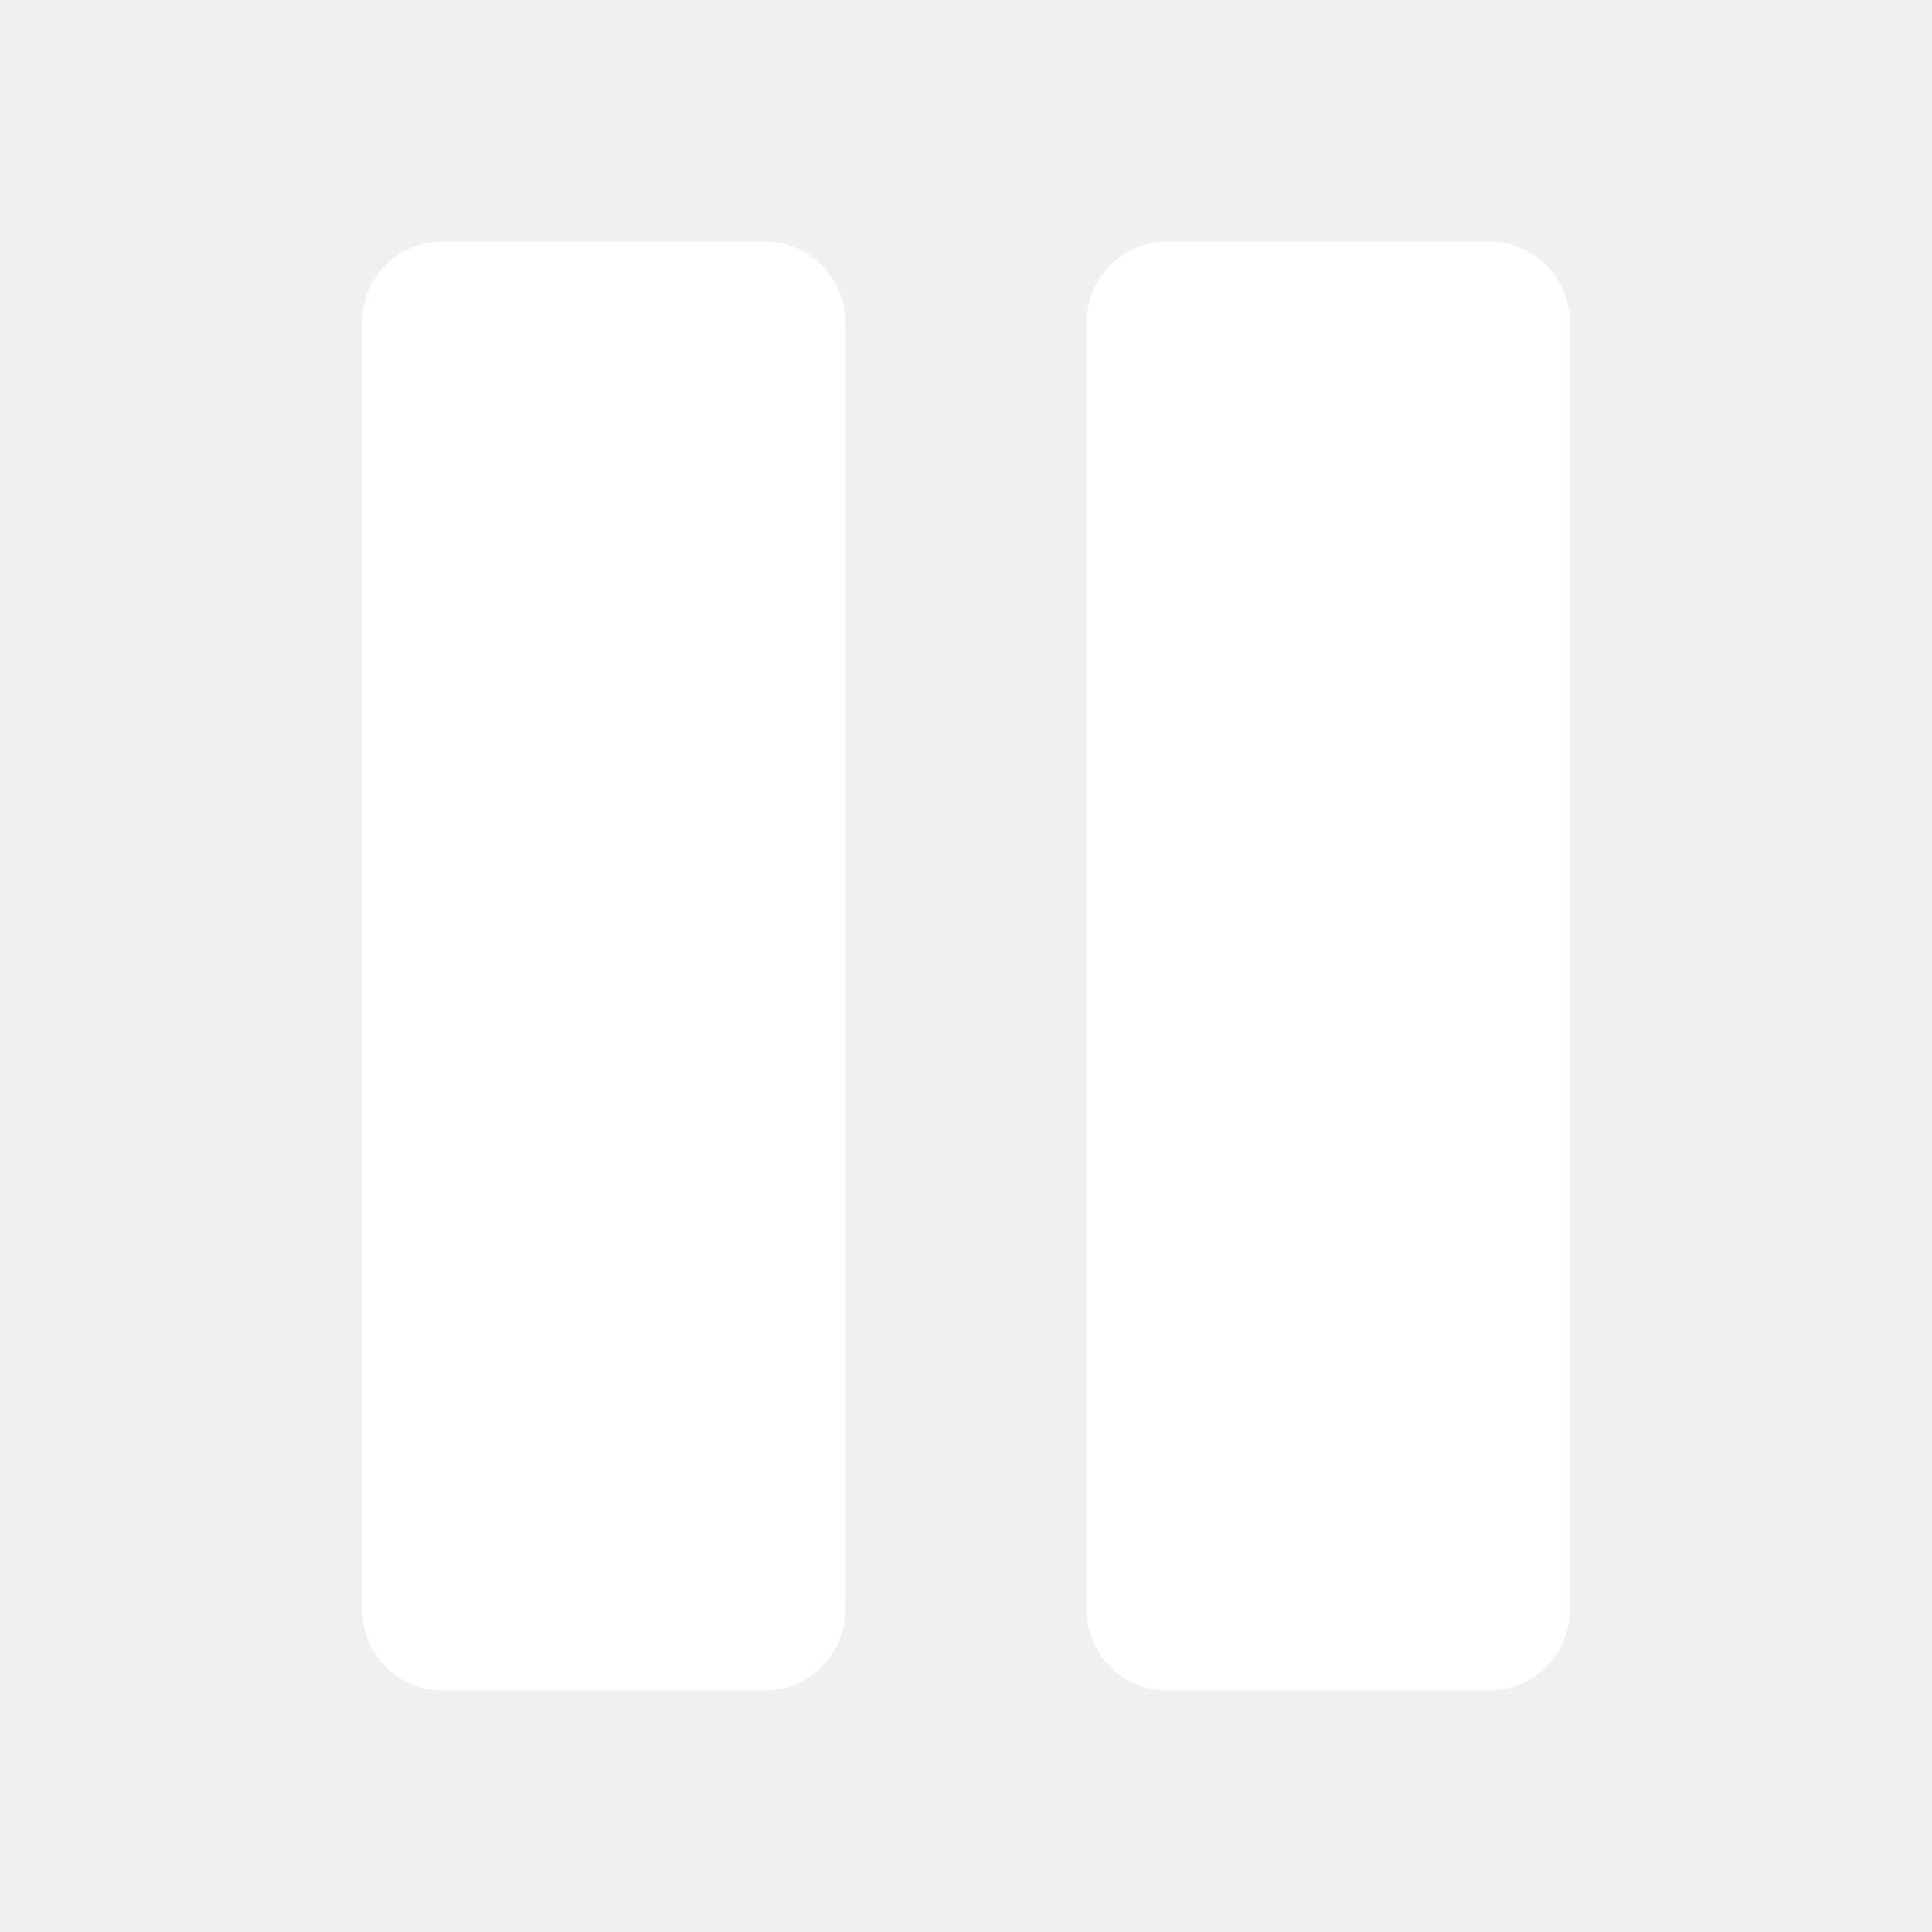
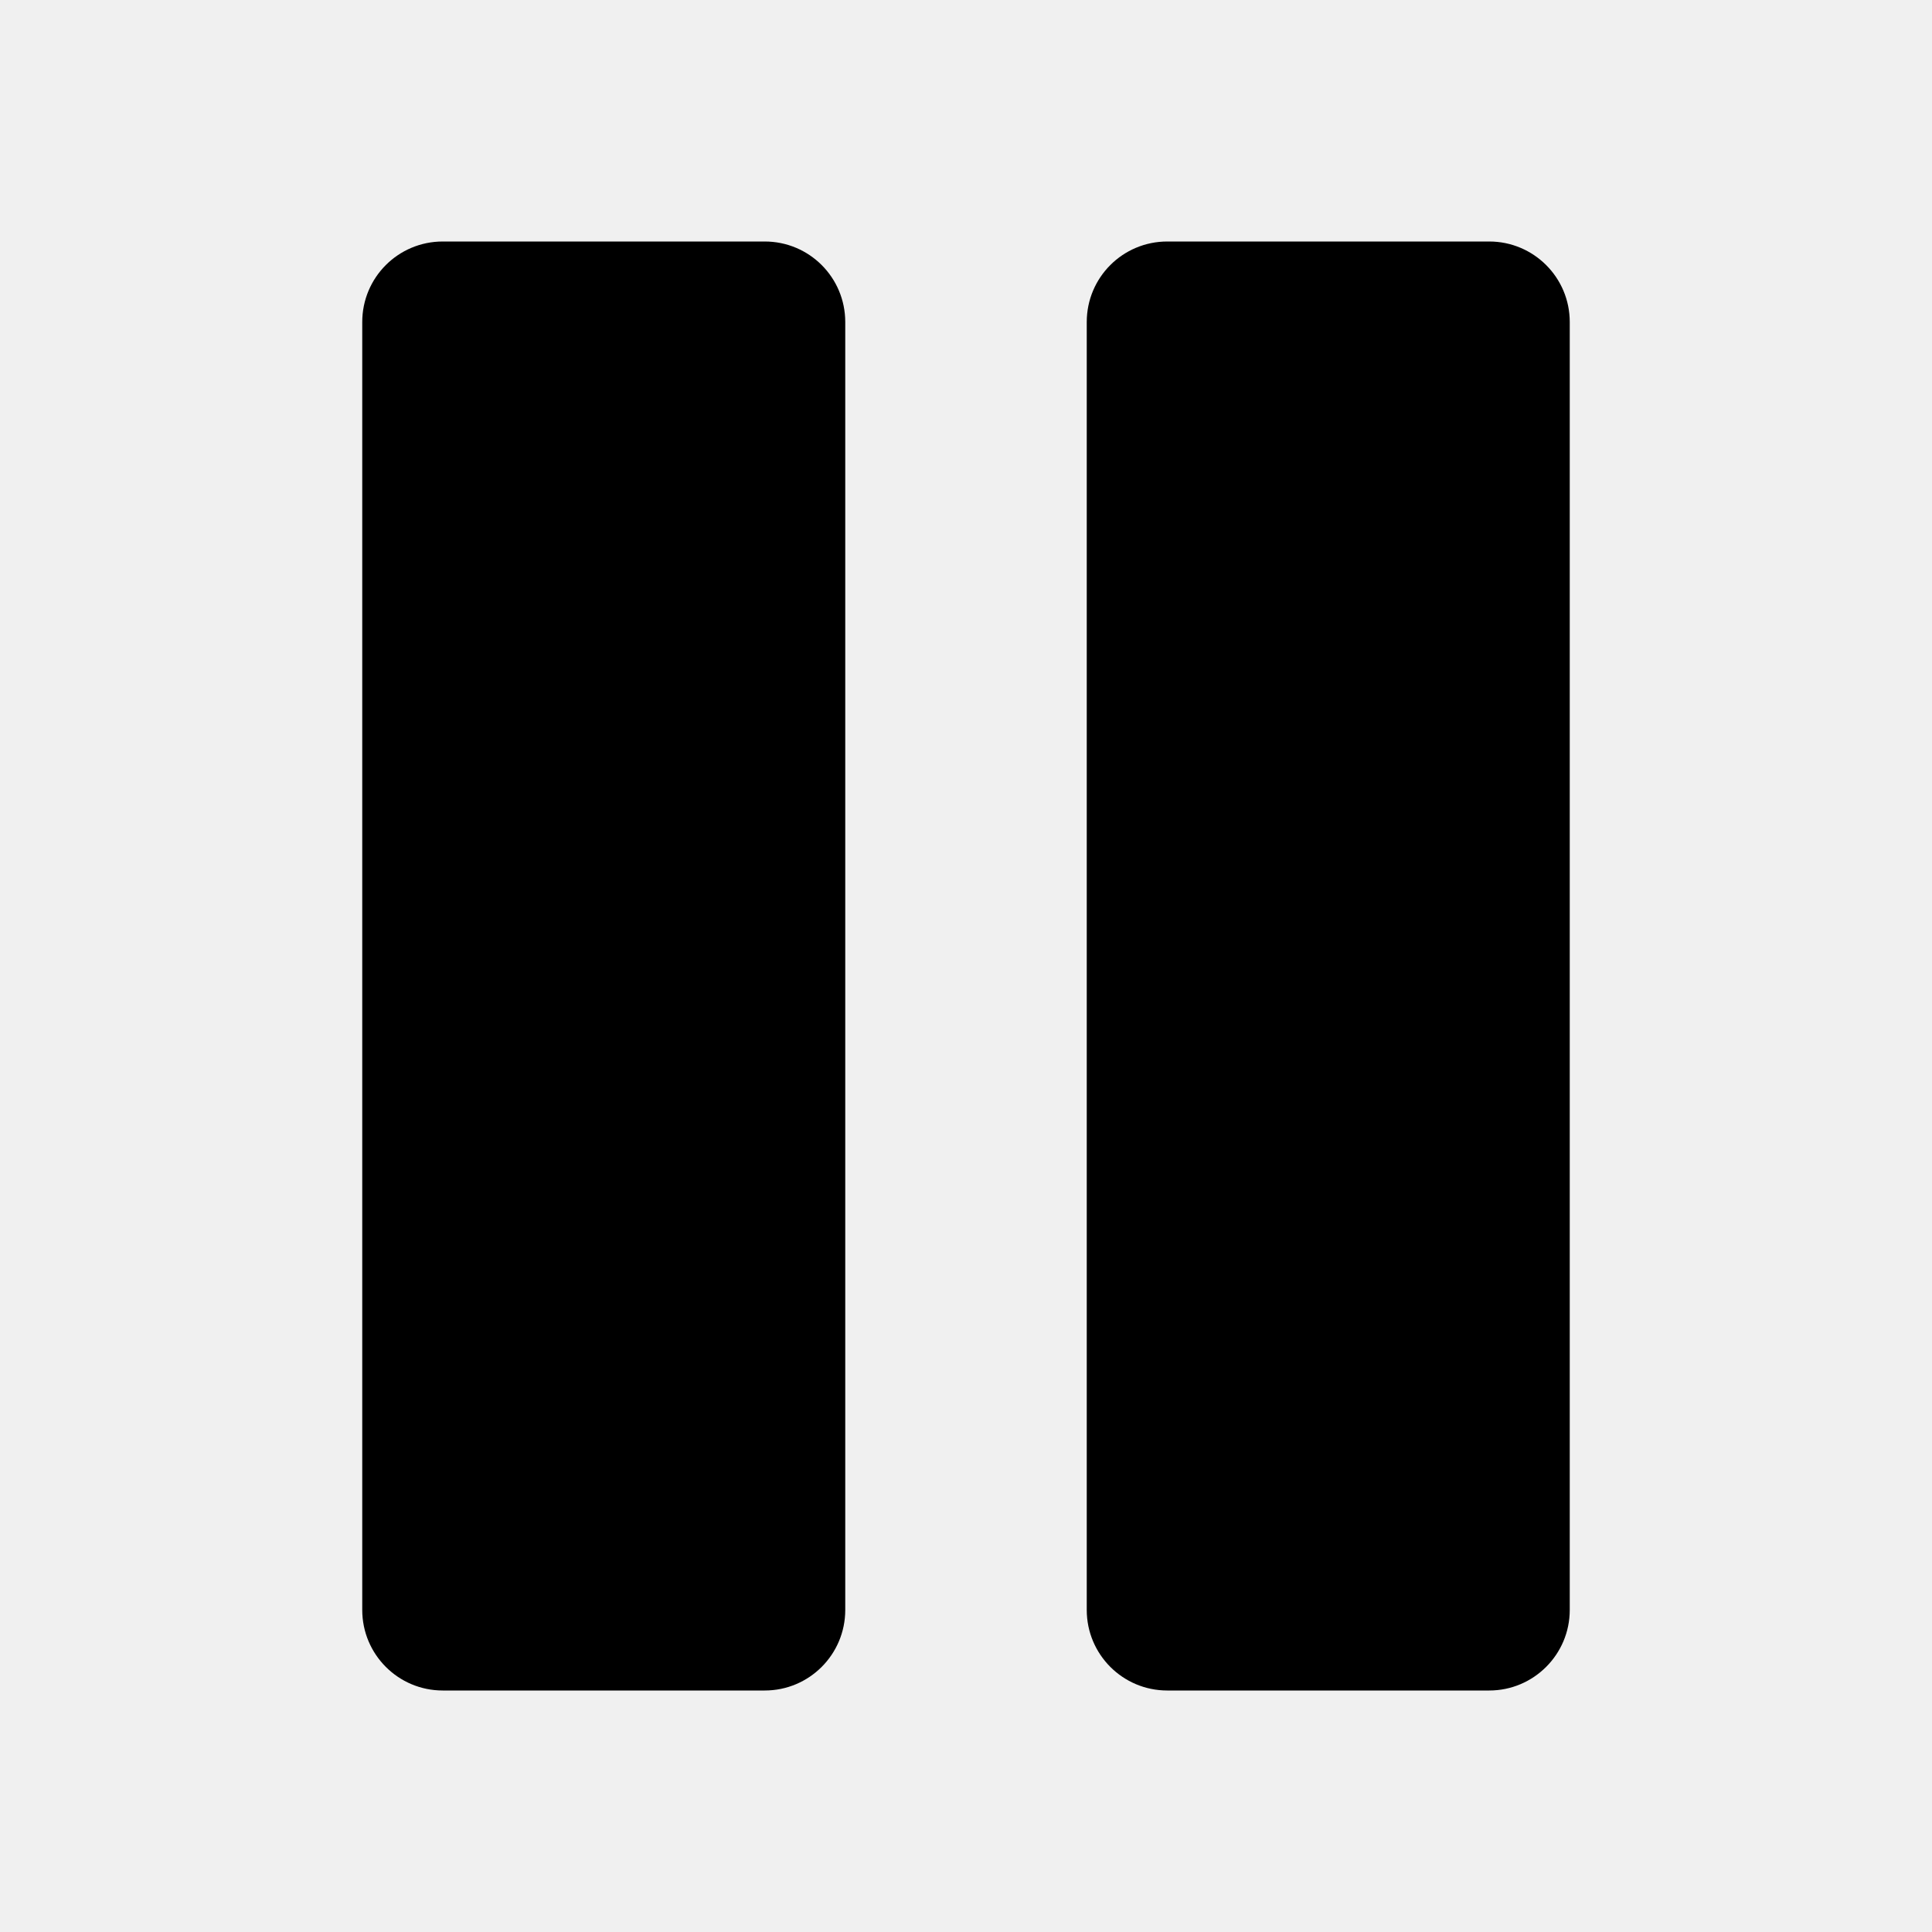
- <svg xmlns="http://www.w3.org/2000/svg" width="16" height="16" viewBox="0 0 16 16" fill="none">
-   <path fill-rule="evenodd" clip-rule="evenodd" d="M3.667 2C3.298 2 3 2.298 3 2.667V13.333C3 13.701 3.298 14 3.667 14H6.333C6.702 14 7 13.701 7 13.333L7 2.667C7 2.298 6.702 2 6.333 2H3.667ZM9.667 2C9.298 2 9 2.298 9 2.667L9 13.333C9 13.701 9.298 14 9.667 14H12.333C12.701 14 13 13.701 13 13.333V2.667C13 2.298 12.701 2 12.333 2H9.667Z" fill="white" />
+ <svg viewBox="0 0 16 16" width="16" height="16">
+   <path d="M3.667 2C3.298 2 3 2.298 3 2.667V13.333C3 13.701 3.298 14 3.667 14H6.333C6.702 14 7 13.701 7 13.333L7 2.667C7 2.298 6.702 2 6.333 2H3.667ZM9.667 2C9.298 2 9 2.298 9 2.667L9 13.333C9 13.701 9.298 14 9.667 14H12.333C12.701 14 13 13.701 13 13.333V2.667C13 2.298 12.701 2 12.333 2H9.667Z" />
</svg>
